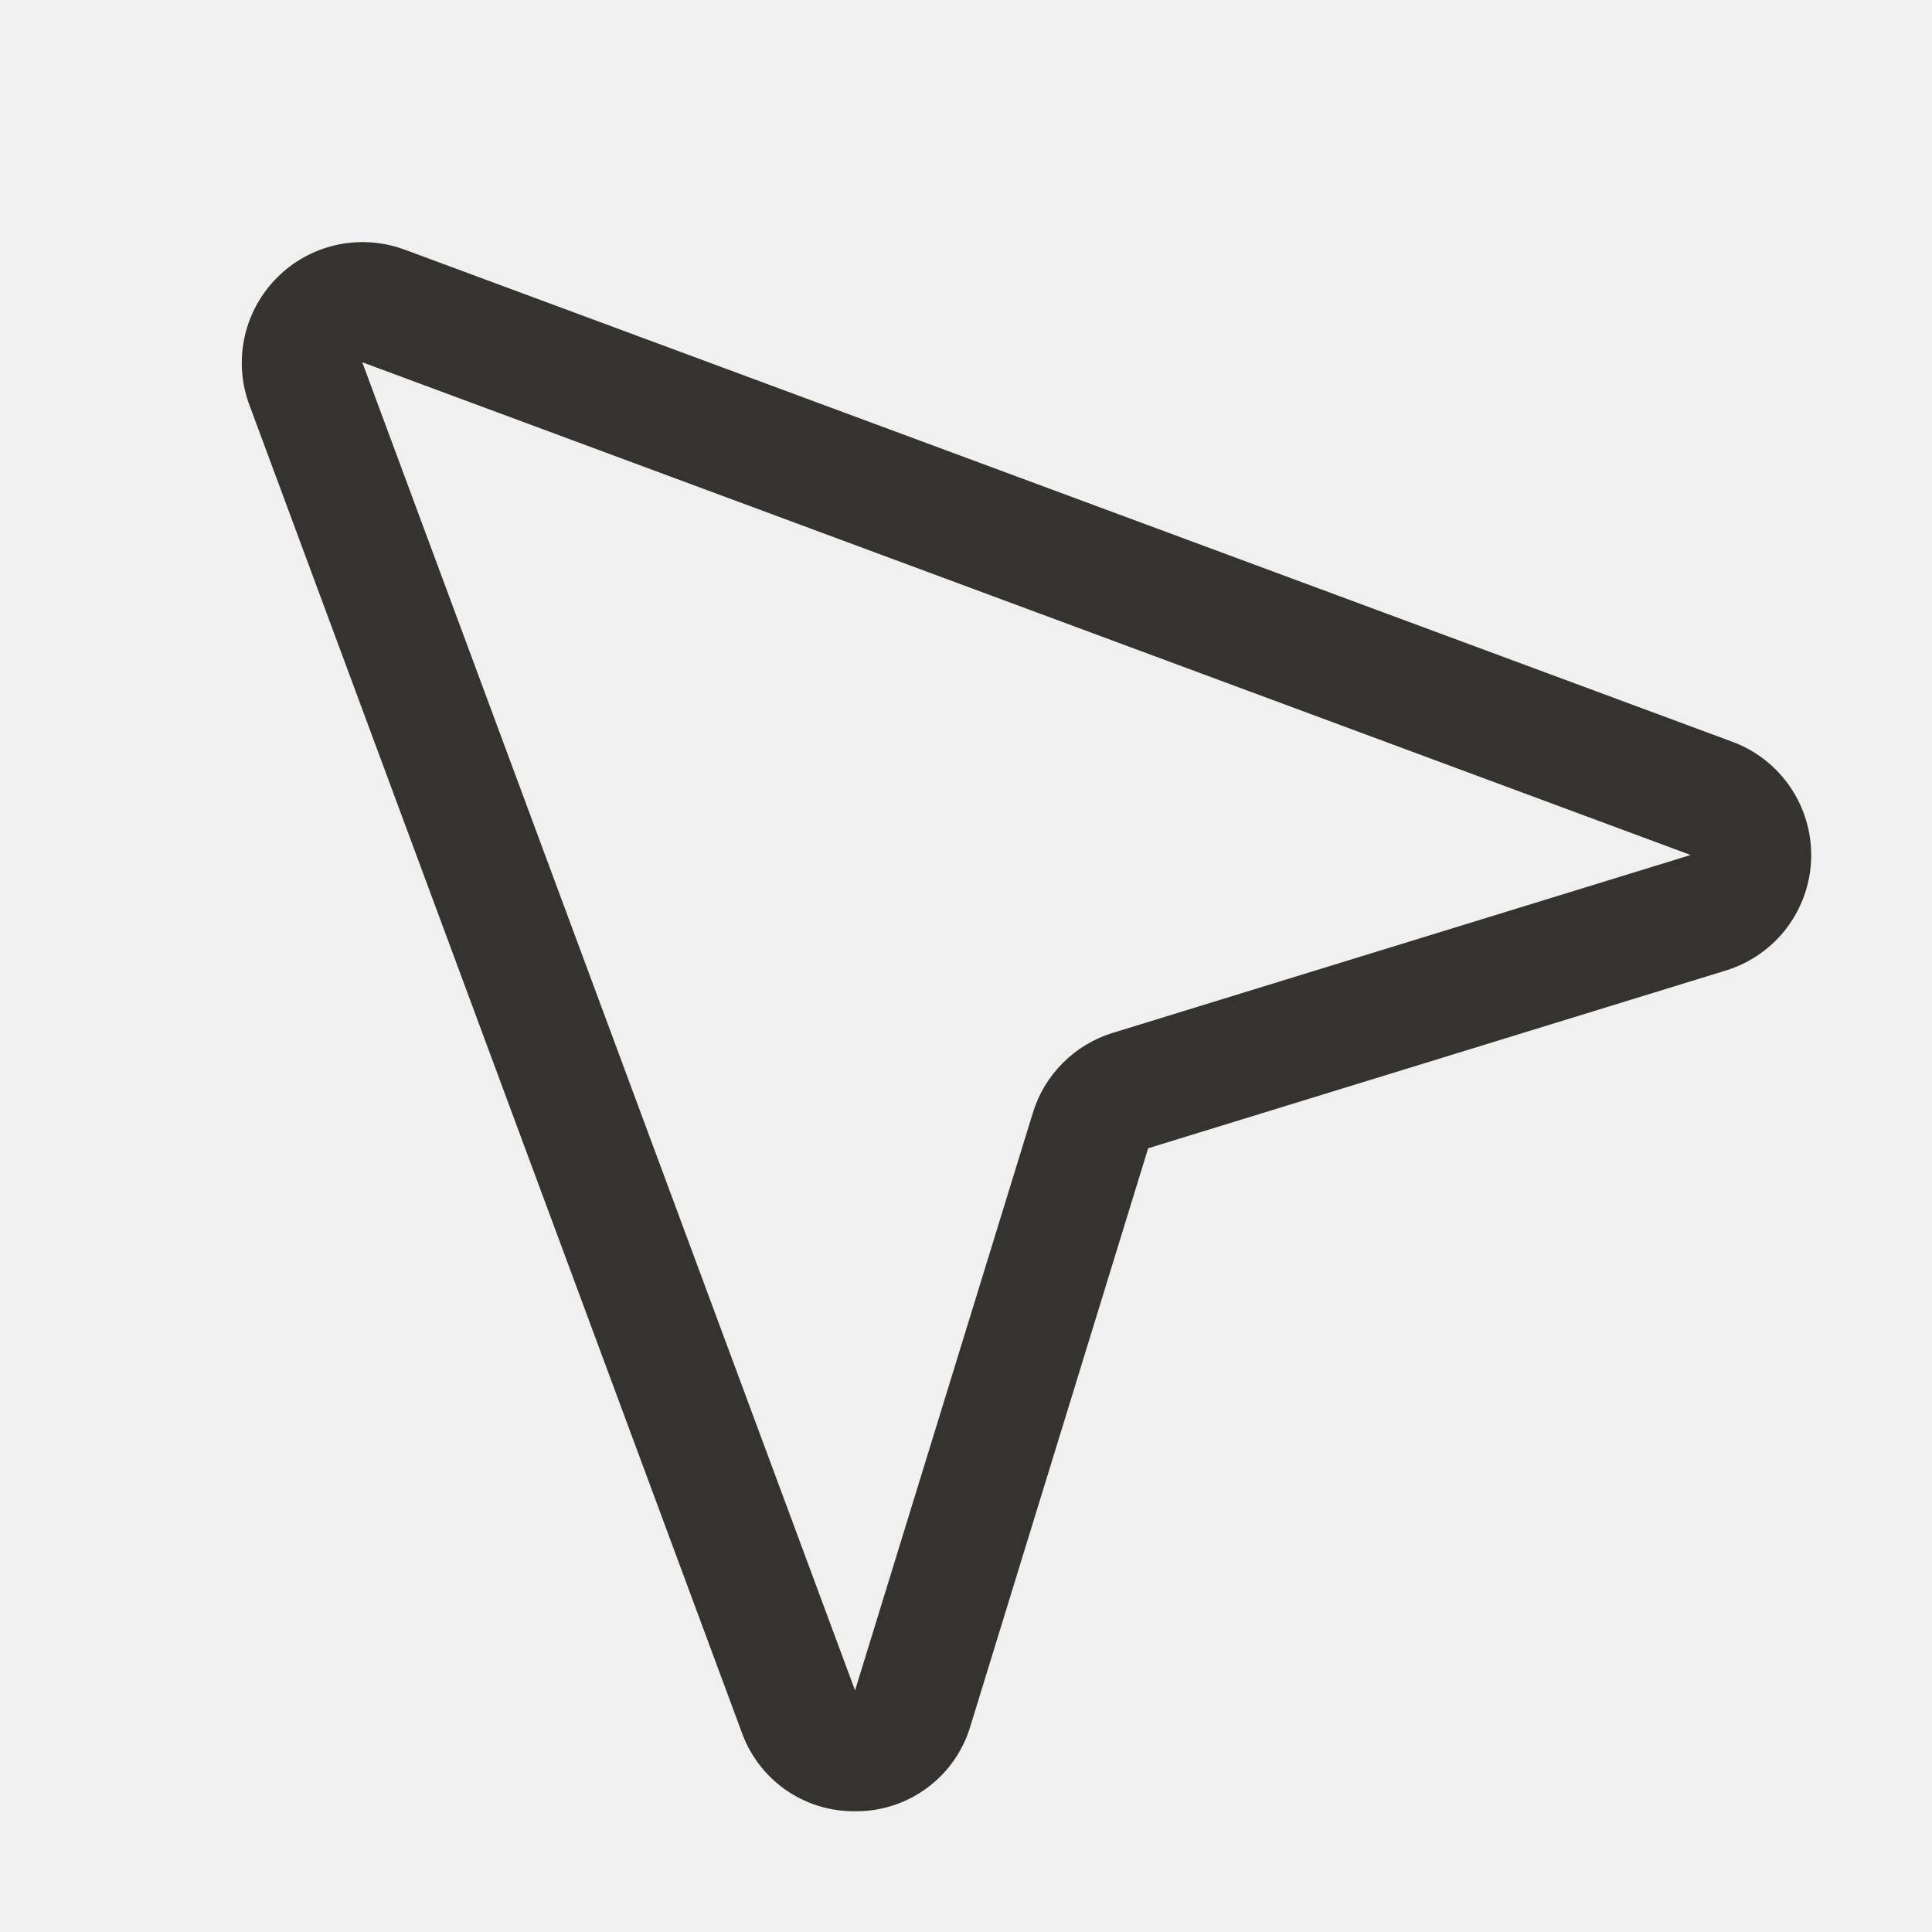
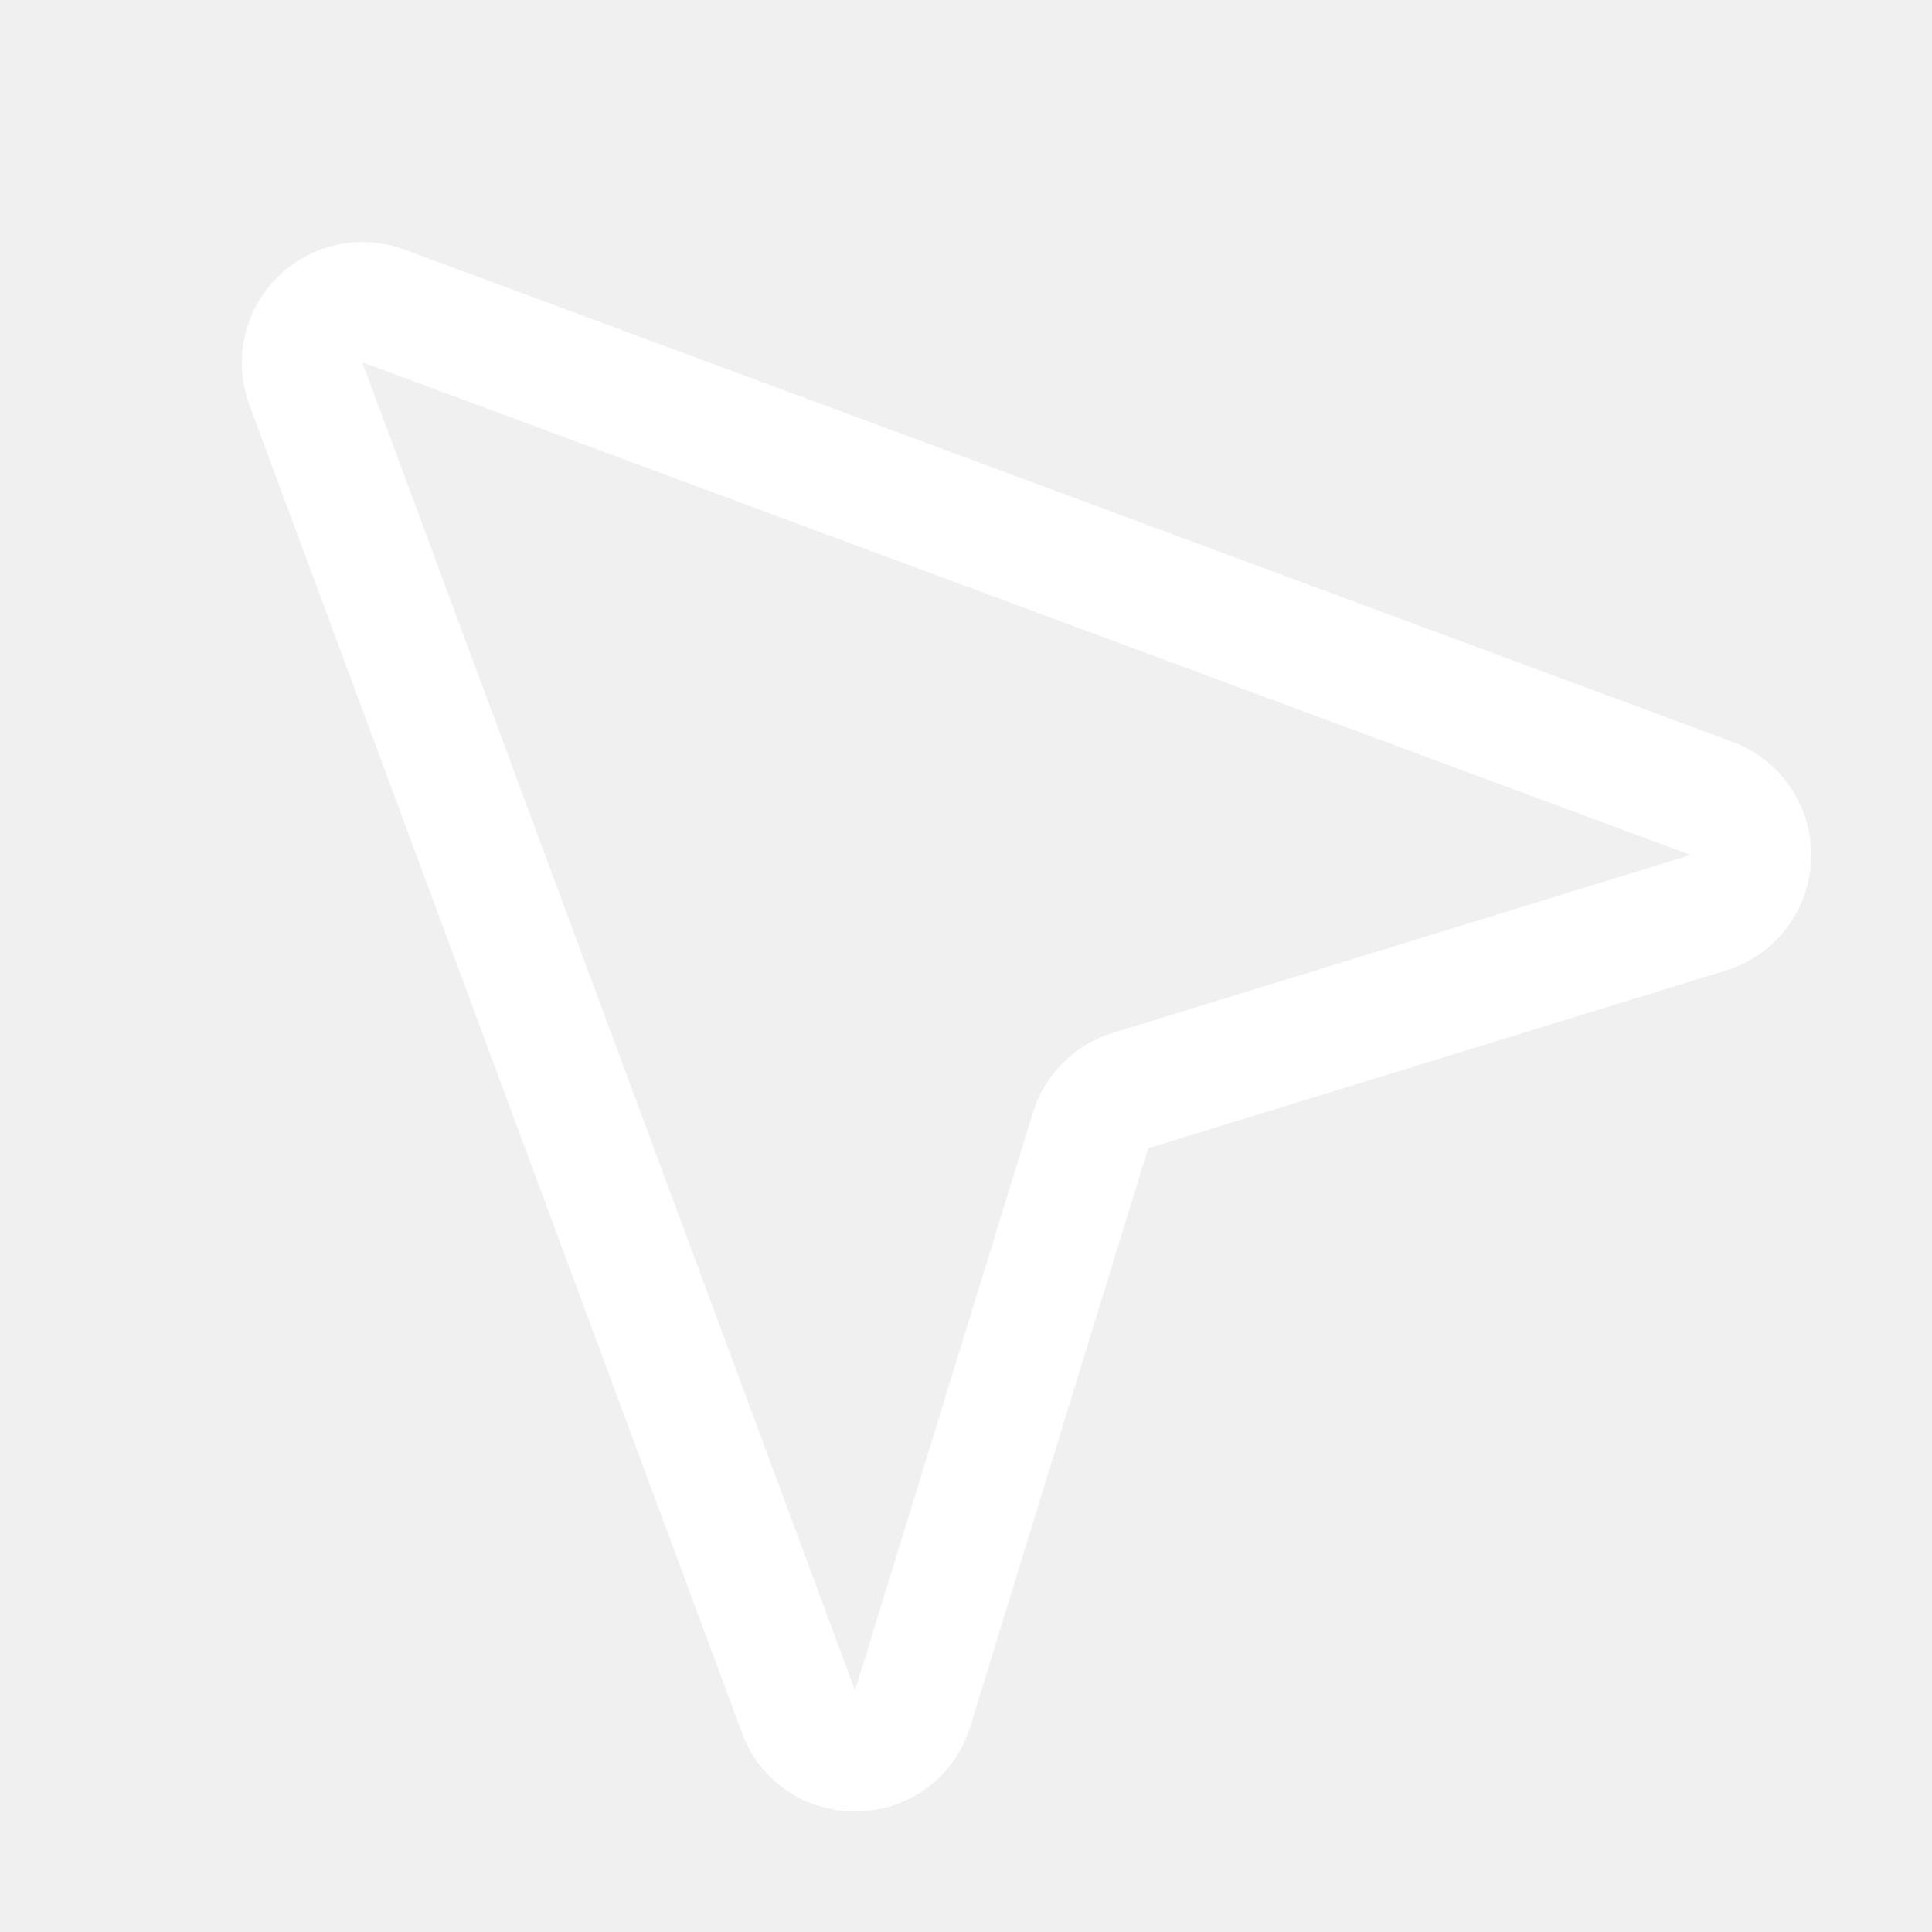
<svg xmlns="http://www.w3.org/2000/svg" width="16" height="16" viewBox="0 0 32 32" fill="none">
-   <path d="M28.666 12.276L6.676 4.125L6.656 4.119C6.302 3.997 5.921 3.977 5.556 4.061C5.192 4.145 4.858 4.329 4.593 4.594C4.328 4.858 4.142 5.192 4.057 5.556C3.972 5.921 3.991 6.302 4.112 6.656C4.114 6.663 4.116 6.67 4.119 6.676L12.276 28.666C12.41 29.058 12.664 29.398 13.002 29.638C13.341 29.877 13.746 30.004 14.16 30H14.197C14.62 29.997 15.03 29.858 15.368 29.604C15.706 29.35 15.953 28.994 16.073 28.589L19.017 19.019L28.587 16.074C28.99 15.95 29.343 15.703 29.596 15.367C29.849 15.031 29.99 14.624 29.999 14.203C30.007 13.782 29.883 13.37 29.644 13.024C29.404 12.678 29.062 12.416 28.665 12.276H28.666ZM28 14.162L18.43 17.108C18.119 17.203 17.835 17.374 17.605 17.605C17.374 17.835 17.203 18.118 17.108 18.43L14.162 28L14.155 27.979L6 6L27.977 14.152L27.997 14.16L28 14.162Z" fill="#343330" />
+   <path d="M28.666 12.276L6.676 4.125L6.656 4.119C6.302 3.997 5.921 3.977 5.556 4.061C5.192 4.145 4.858 4.329 4.593 4.594C4.328 4.858 4.142 5.192 4.057 5.556C3.972 5.921 3.991 6.302 4.112 6.656C4.114 6.663 4.116 6.67 4.119 6.676L12.276 28.666C12.41 29.058 12.664 29.398 13.002 29.638C13.341 29.877 13.746 30.004 14.16 30H14.197C14.62 29.997 15.03 29.858 15.368 29.604C15.706 29.35 15.953 28.994 16.073 28.589L19.017 19.019L28.587 16.074C28.99 15.95 29.343 15.703 29.596 15.367C29.849 15.031 29.99 14.624 29.999 14.203C30.007 13.782 29.883 13.37 29.644 13.024C29.404 12.678 29.062 12.416 28.665 12.276H28.666ZM28 14.162L18.43 17.108C18.119 17.203 17.835 17.374 17.605 17.605C17.374 17.835 17.203 18.118 17.108 18.43L14.162 28L14.155 27.979L6 6L27.977 14.152L27.997 14.16L28 14.162Z" fill="#ffffff" />
</svg>
